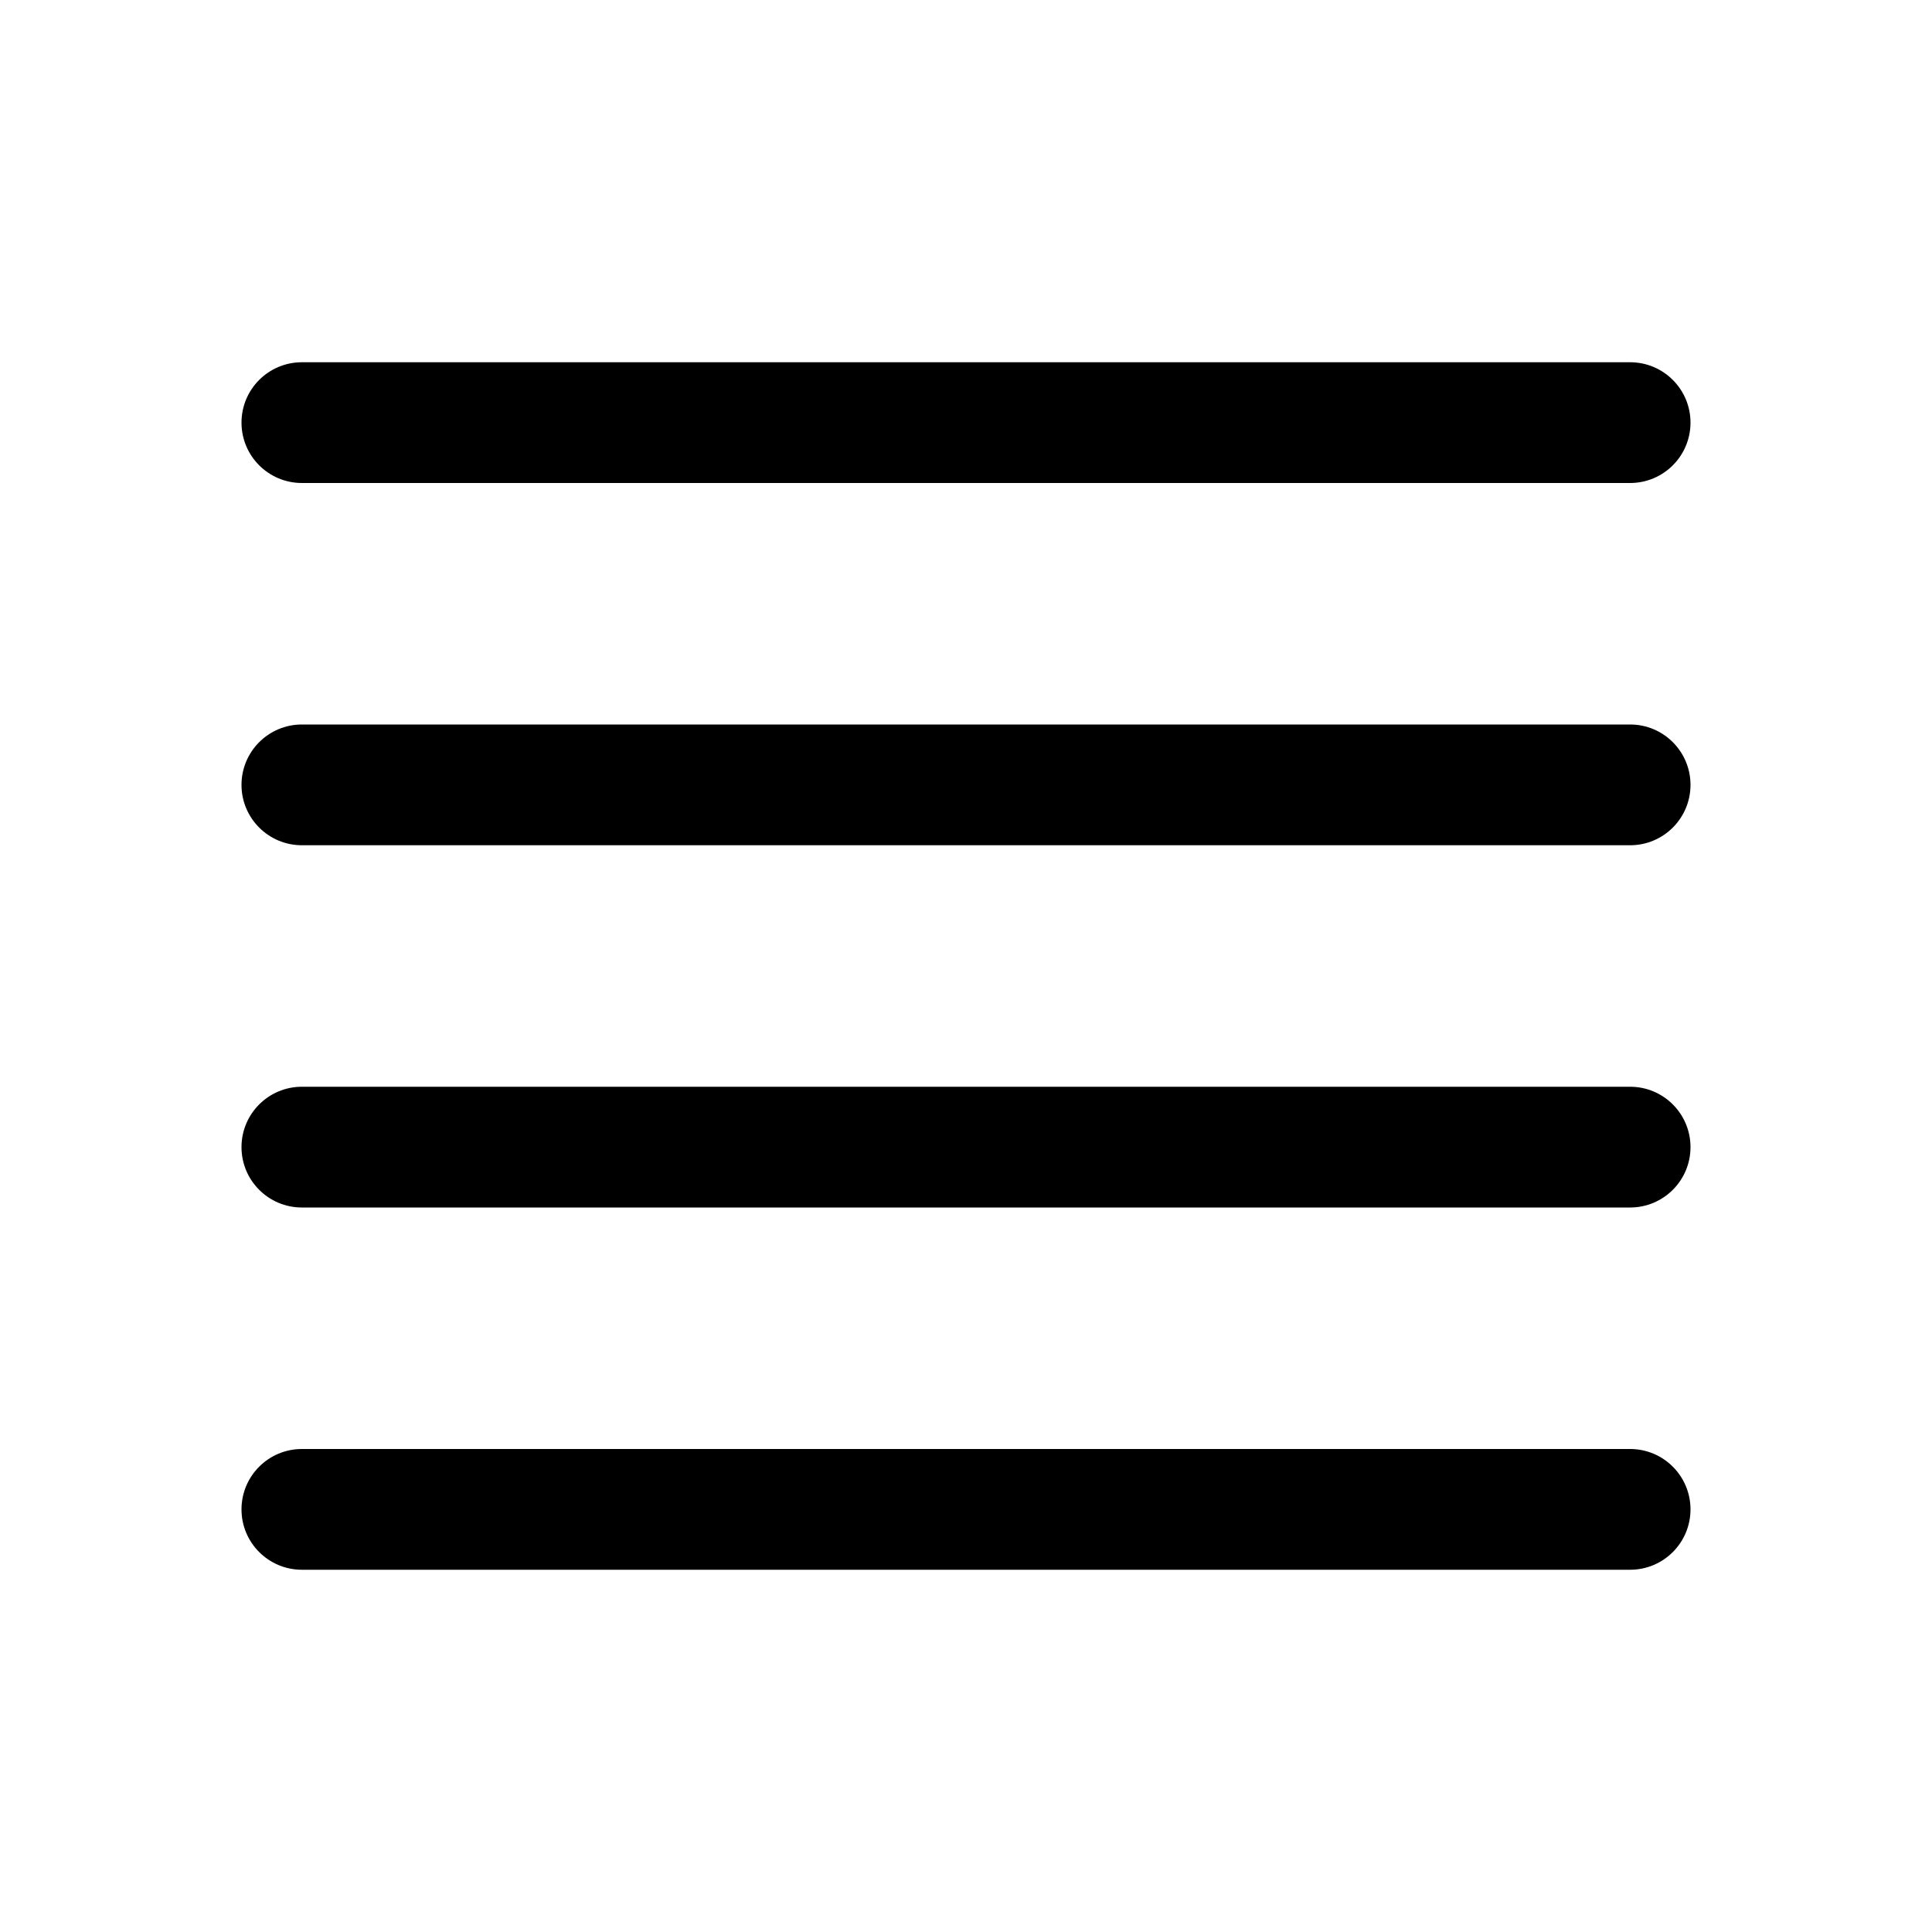
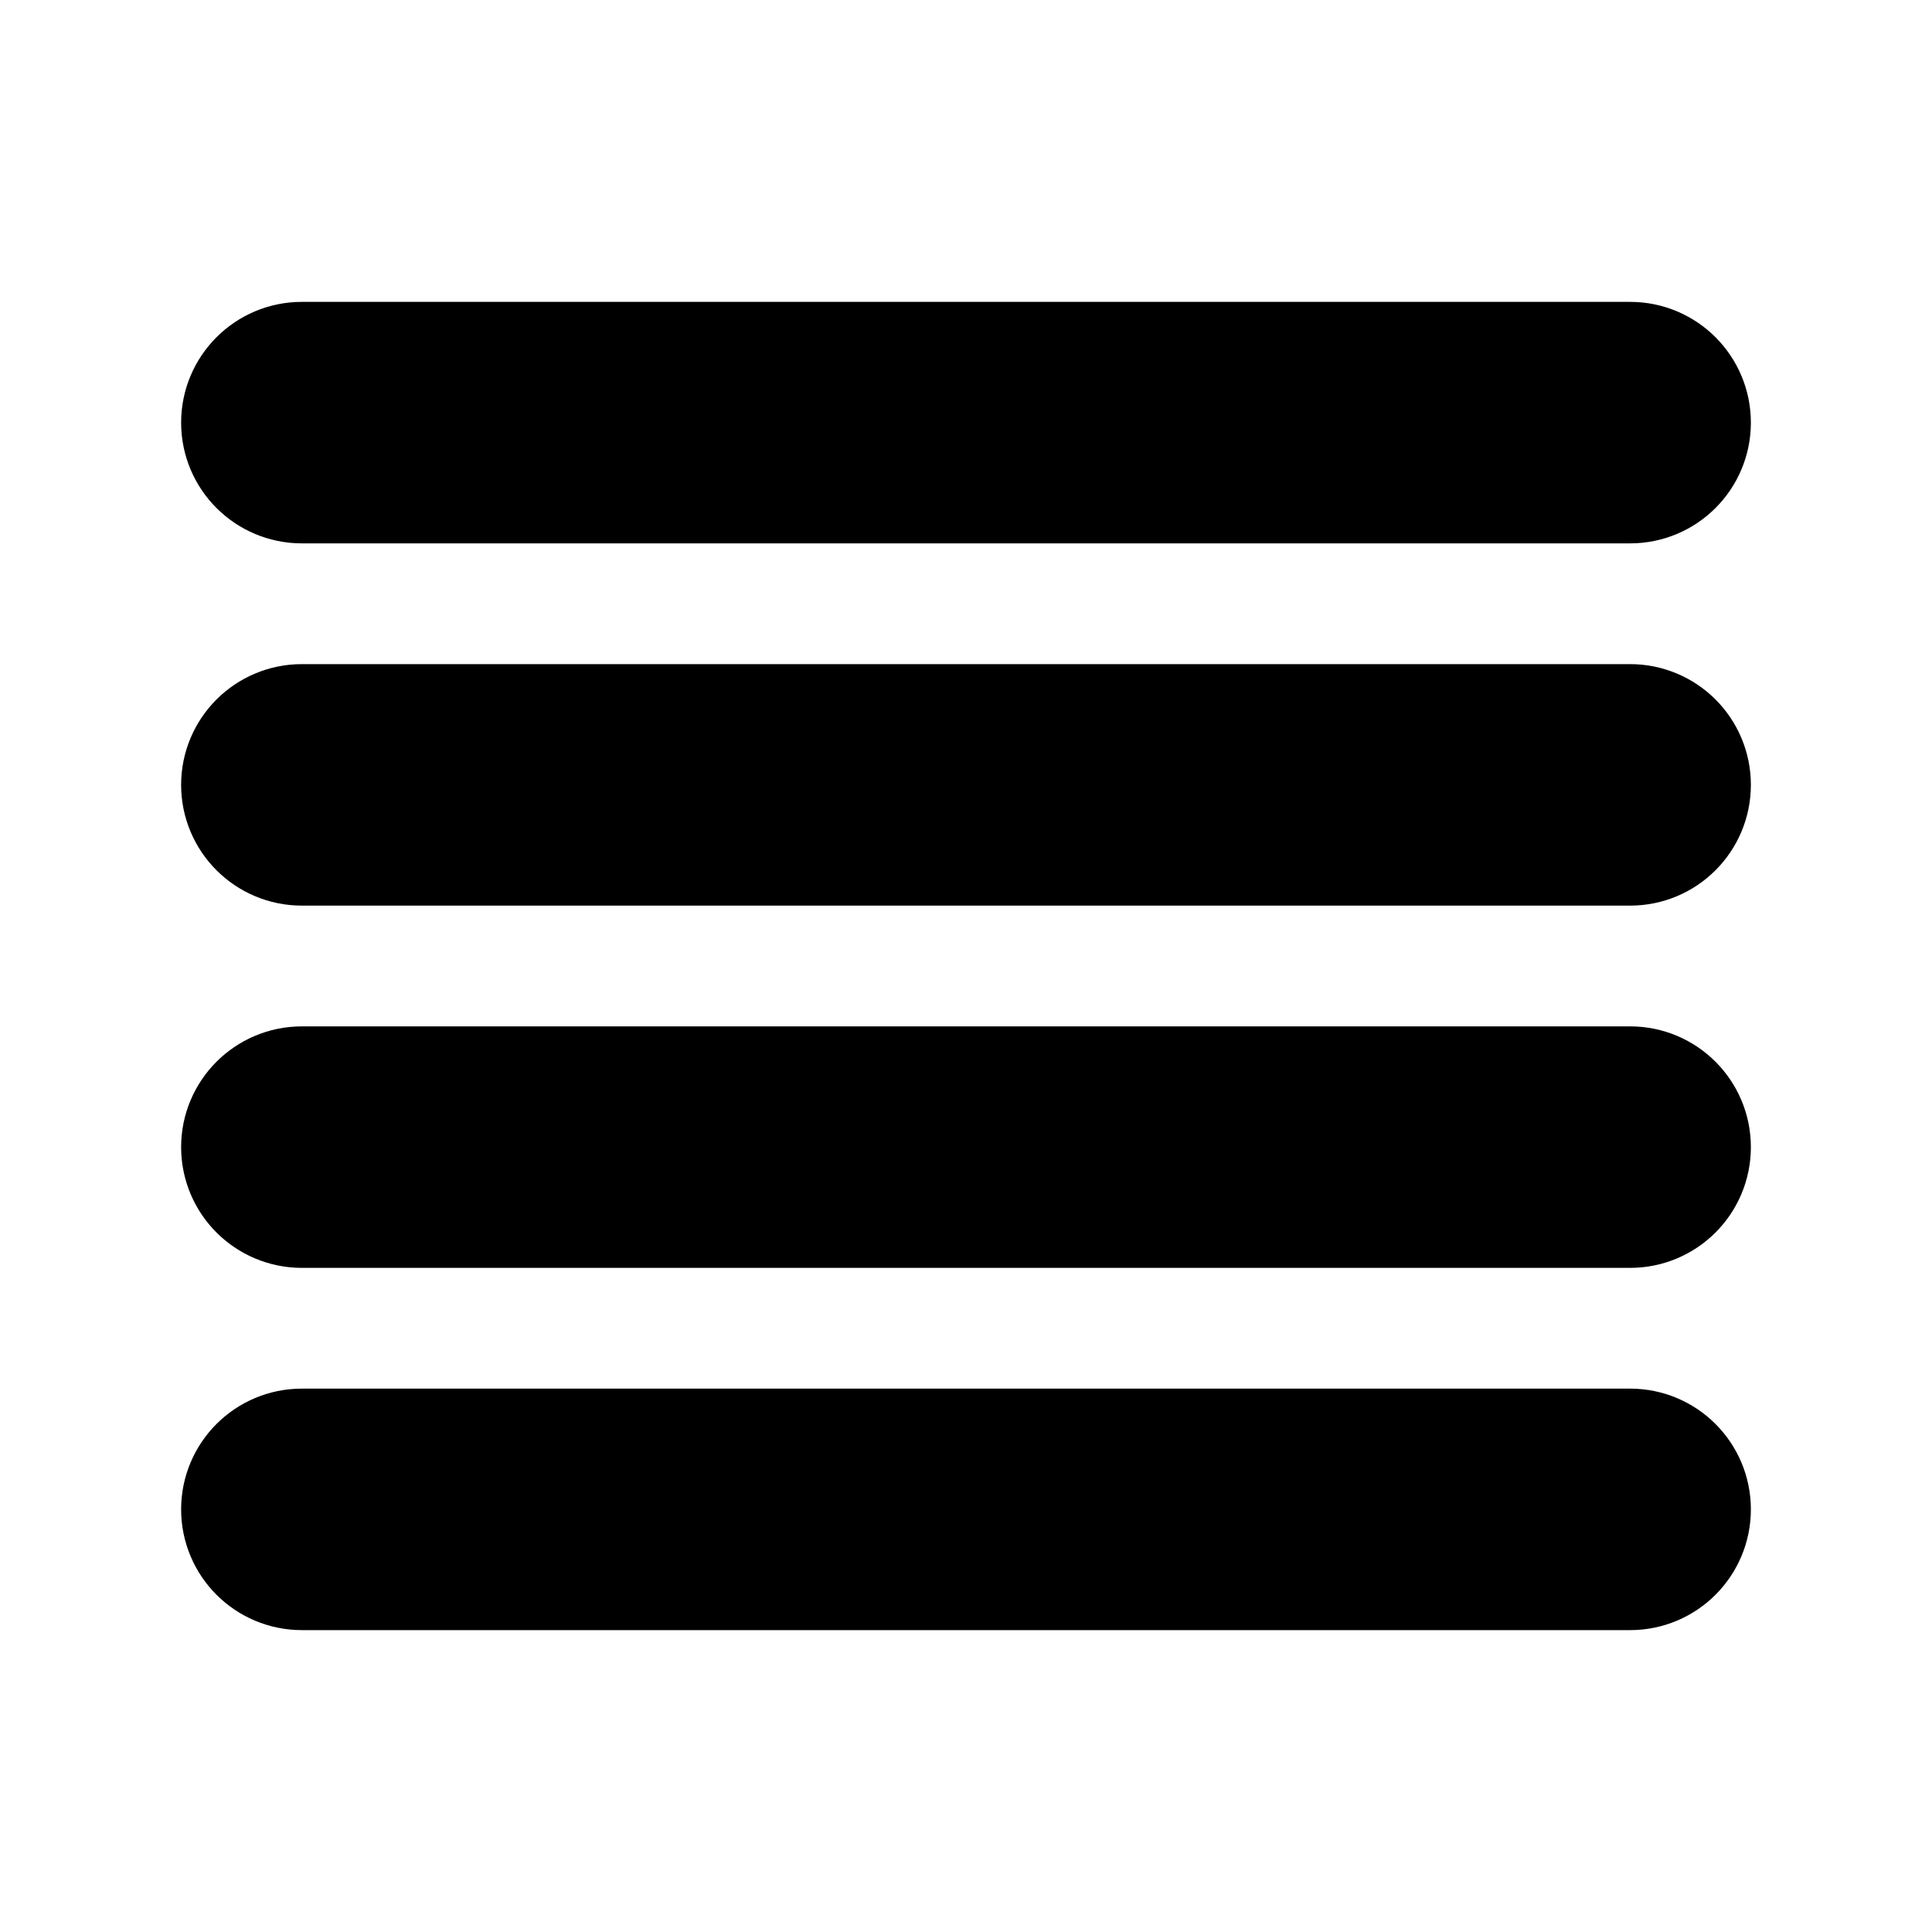
- <svg xmlns="http://www.w3.org/2000/svg" width="16" height="16" fill="currentColor" class="bi bi-justify" viewBox="0 0 16 16">
+ <svg xmlns="http://www.w3.org/2000/svg" width="16" height="16" fill="currentColor" stroke="currentColor" class="bi bi-justify" viewBox="0 0 16 16">
  <path fill-rule="evenodd" d="M2 12.5a.5.5 0 0 1 .5-.5h11a.5.5 0 0 1 0 1h-11a.5.5 0 0 1-.5-.5zm0-3a.5.5 0 0 1 .5-.5h11a.5.5 0 0 1 0 1h-11a.5.5 0 0 1-.5-.5zm0-3a.5.5 0 0 1 .5-.5h11a.5.5 0 0 1 0 1h-11a.5.5 0 0 1-.5-.5zm0-3a.5.5 0 0 1 .5-.5h11a.5.5 0 0 1 0 1h-11a.5.5 0 0 1-.5-.5z" />
</svg>
